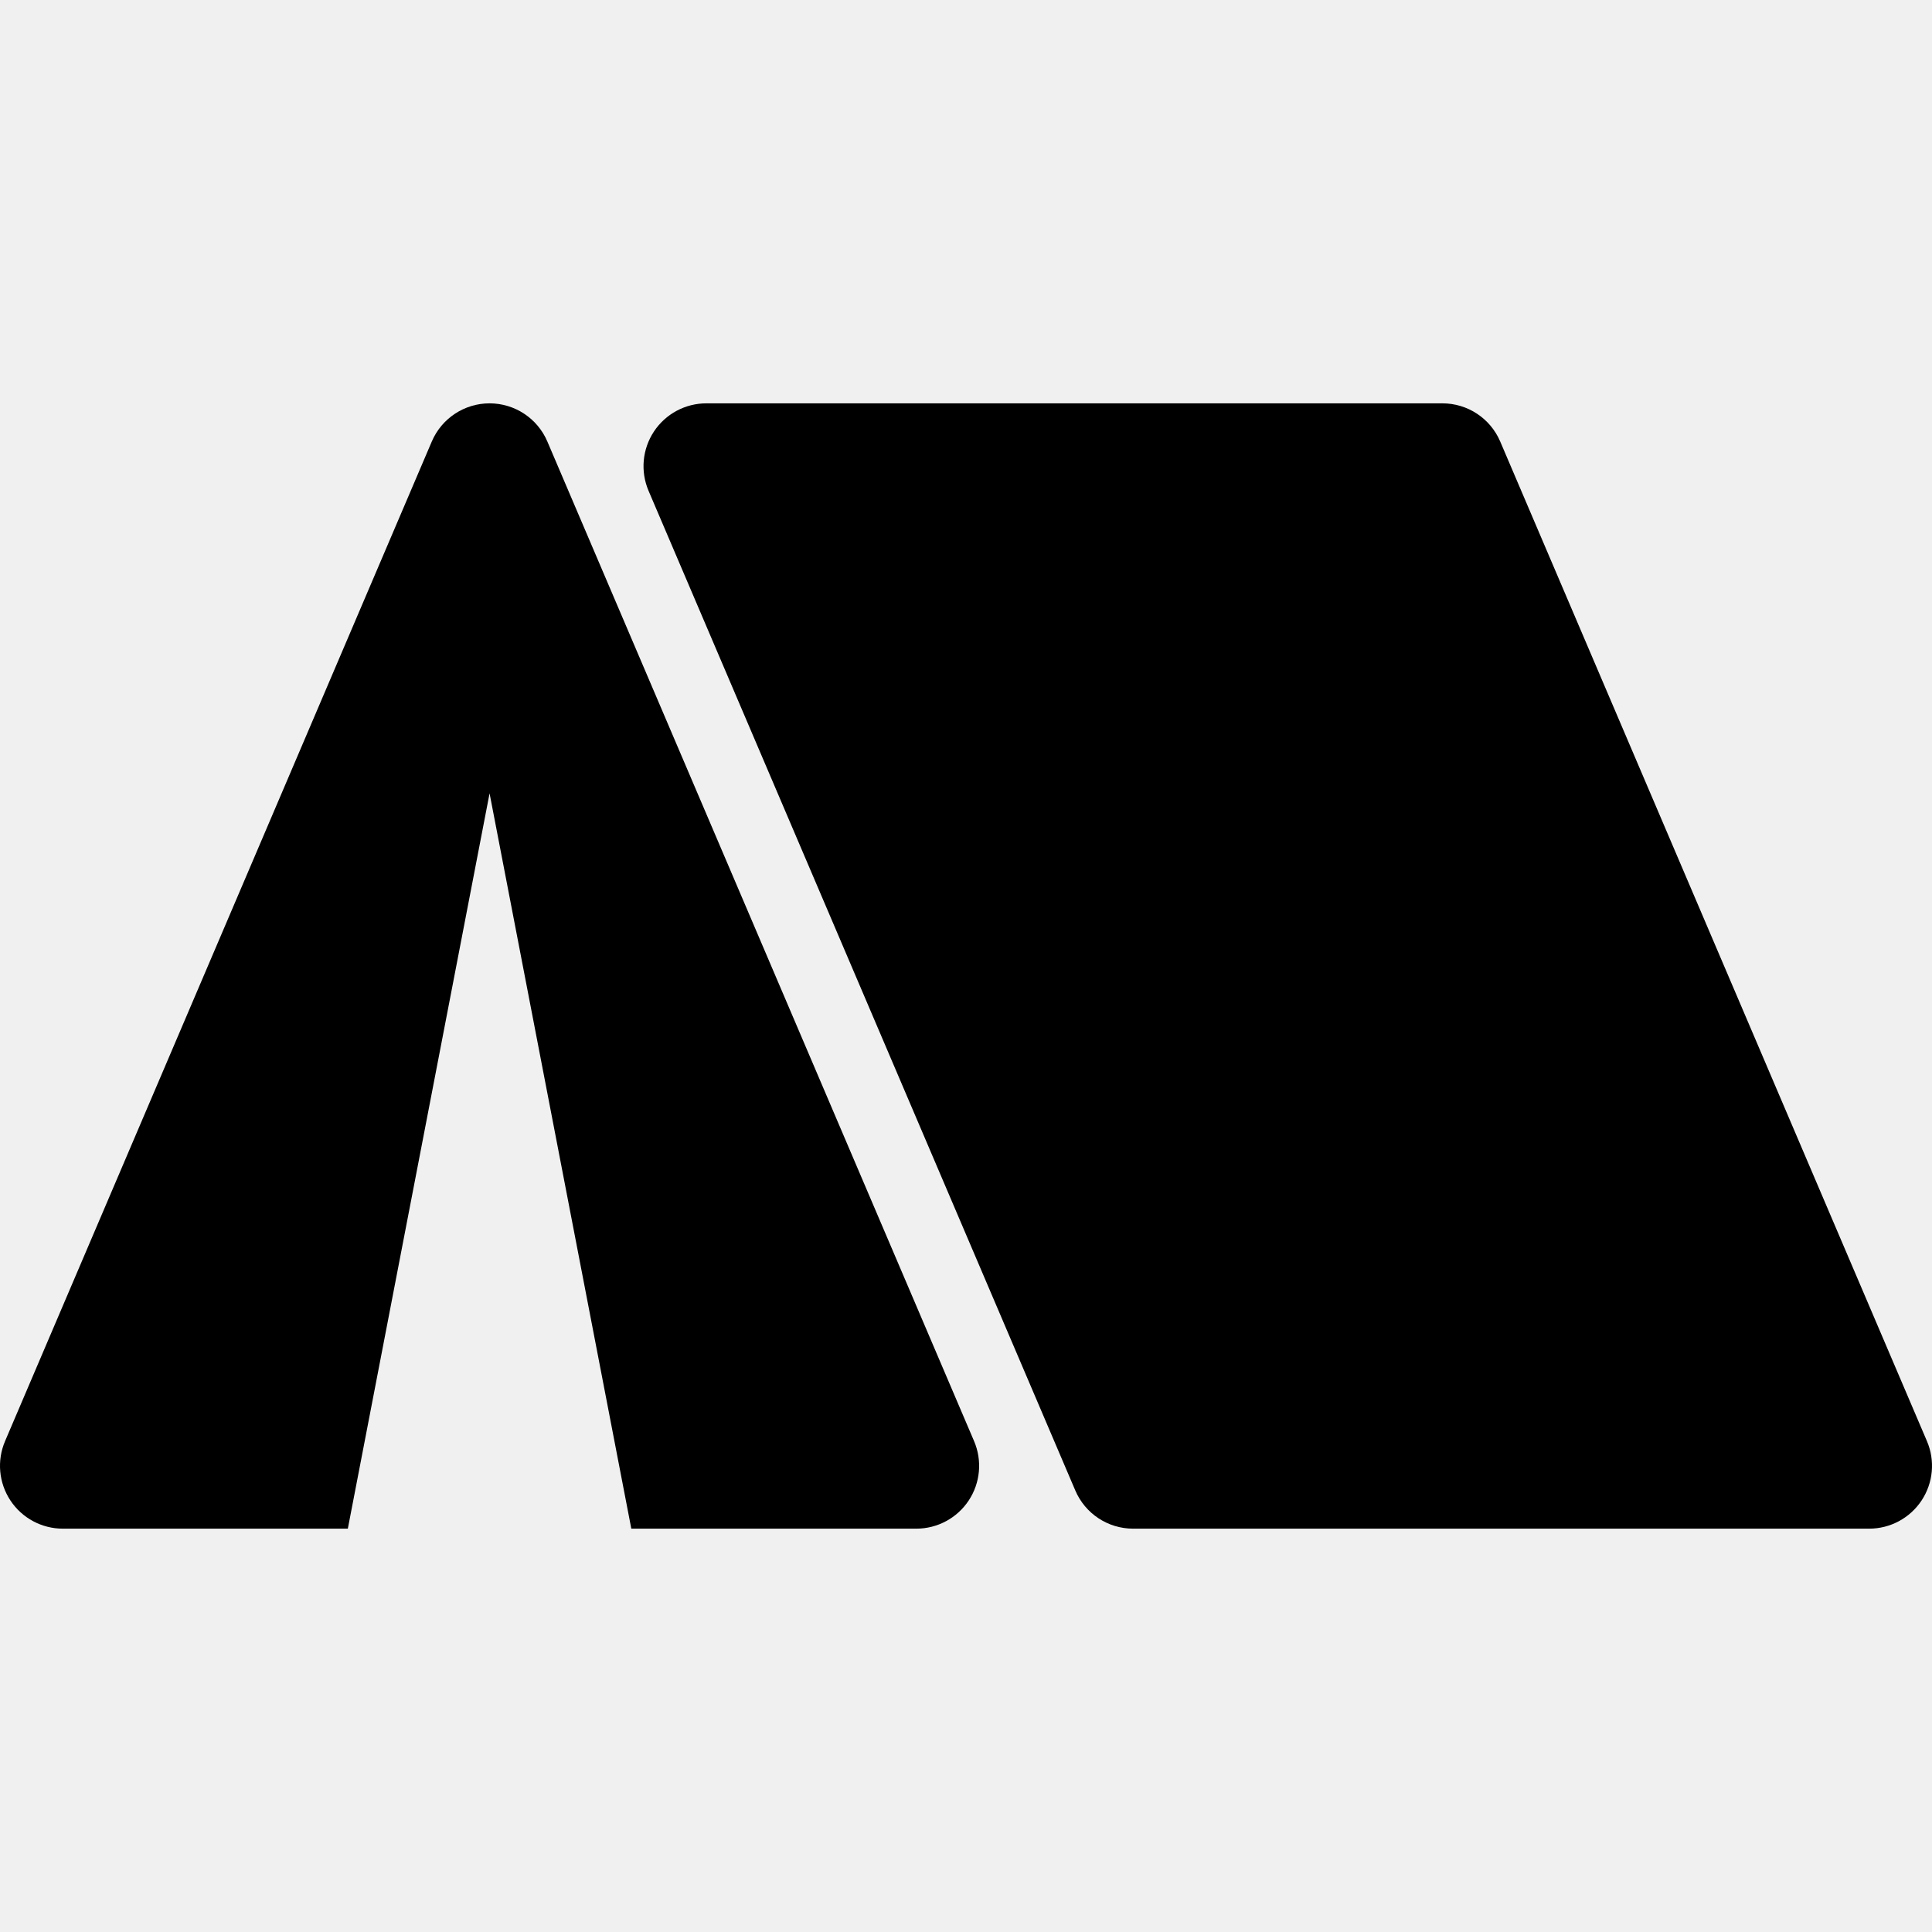
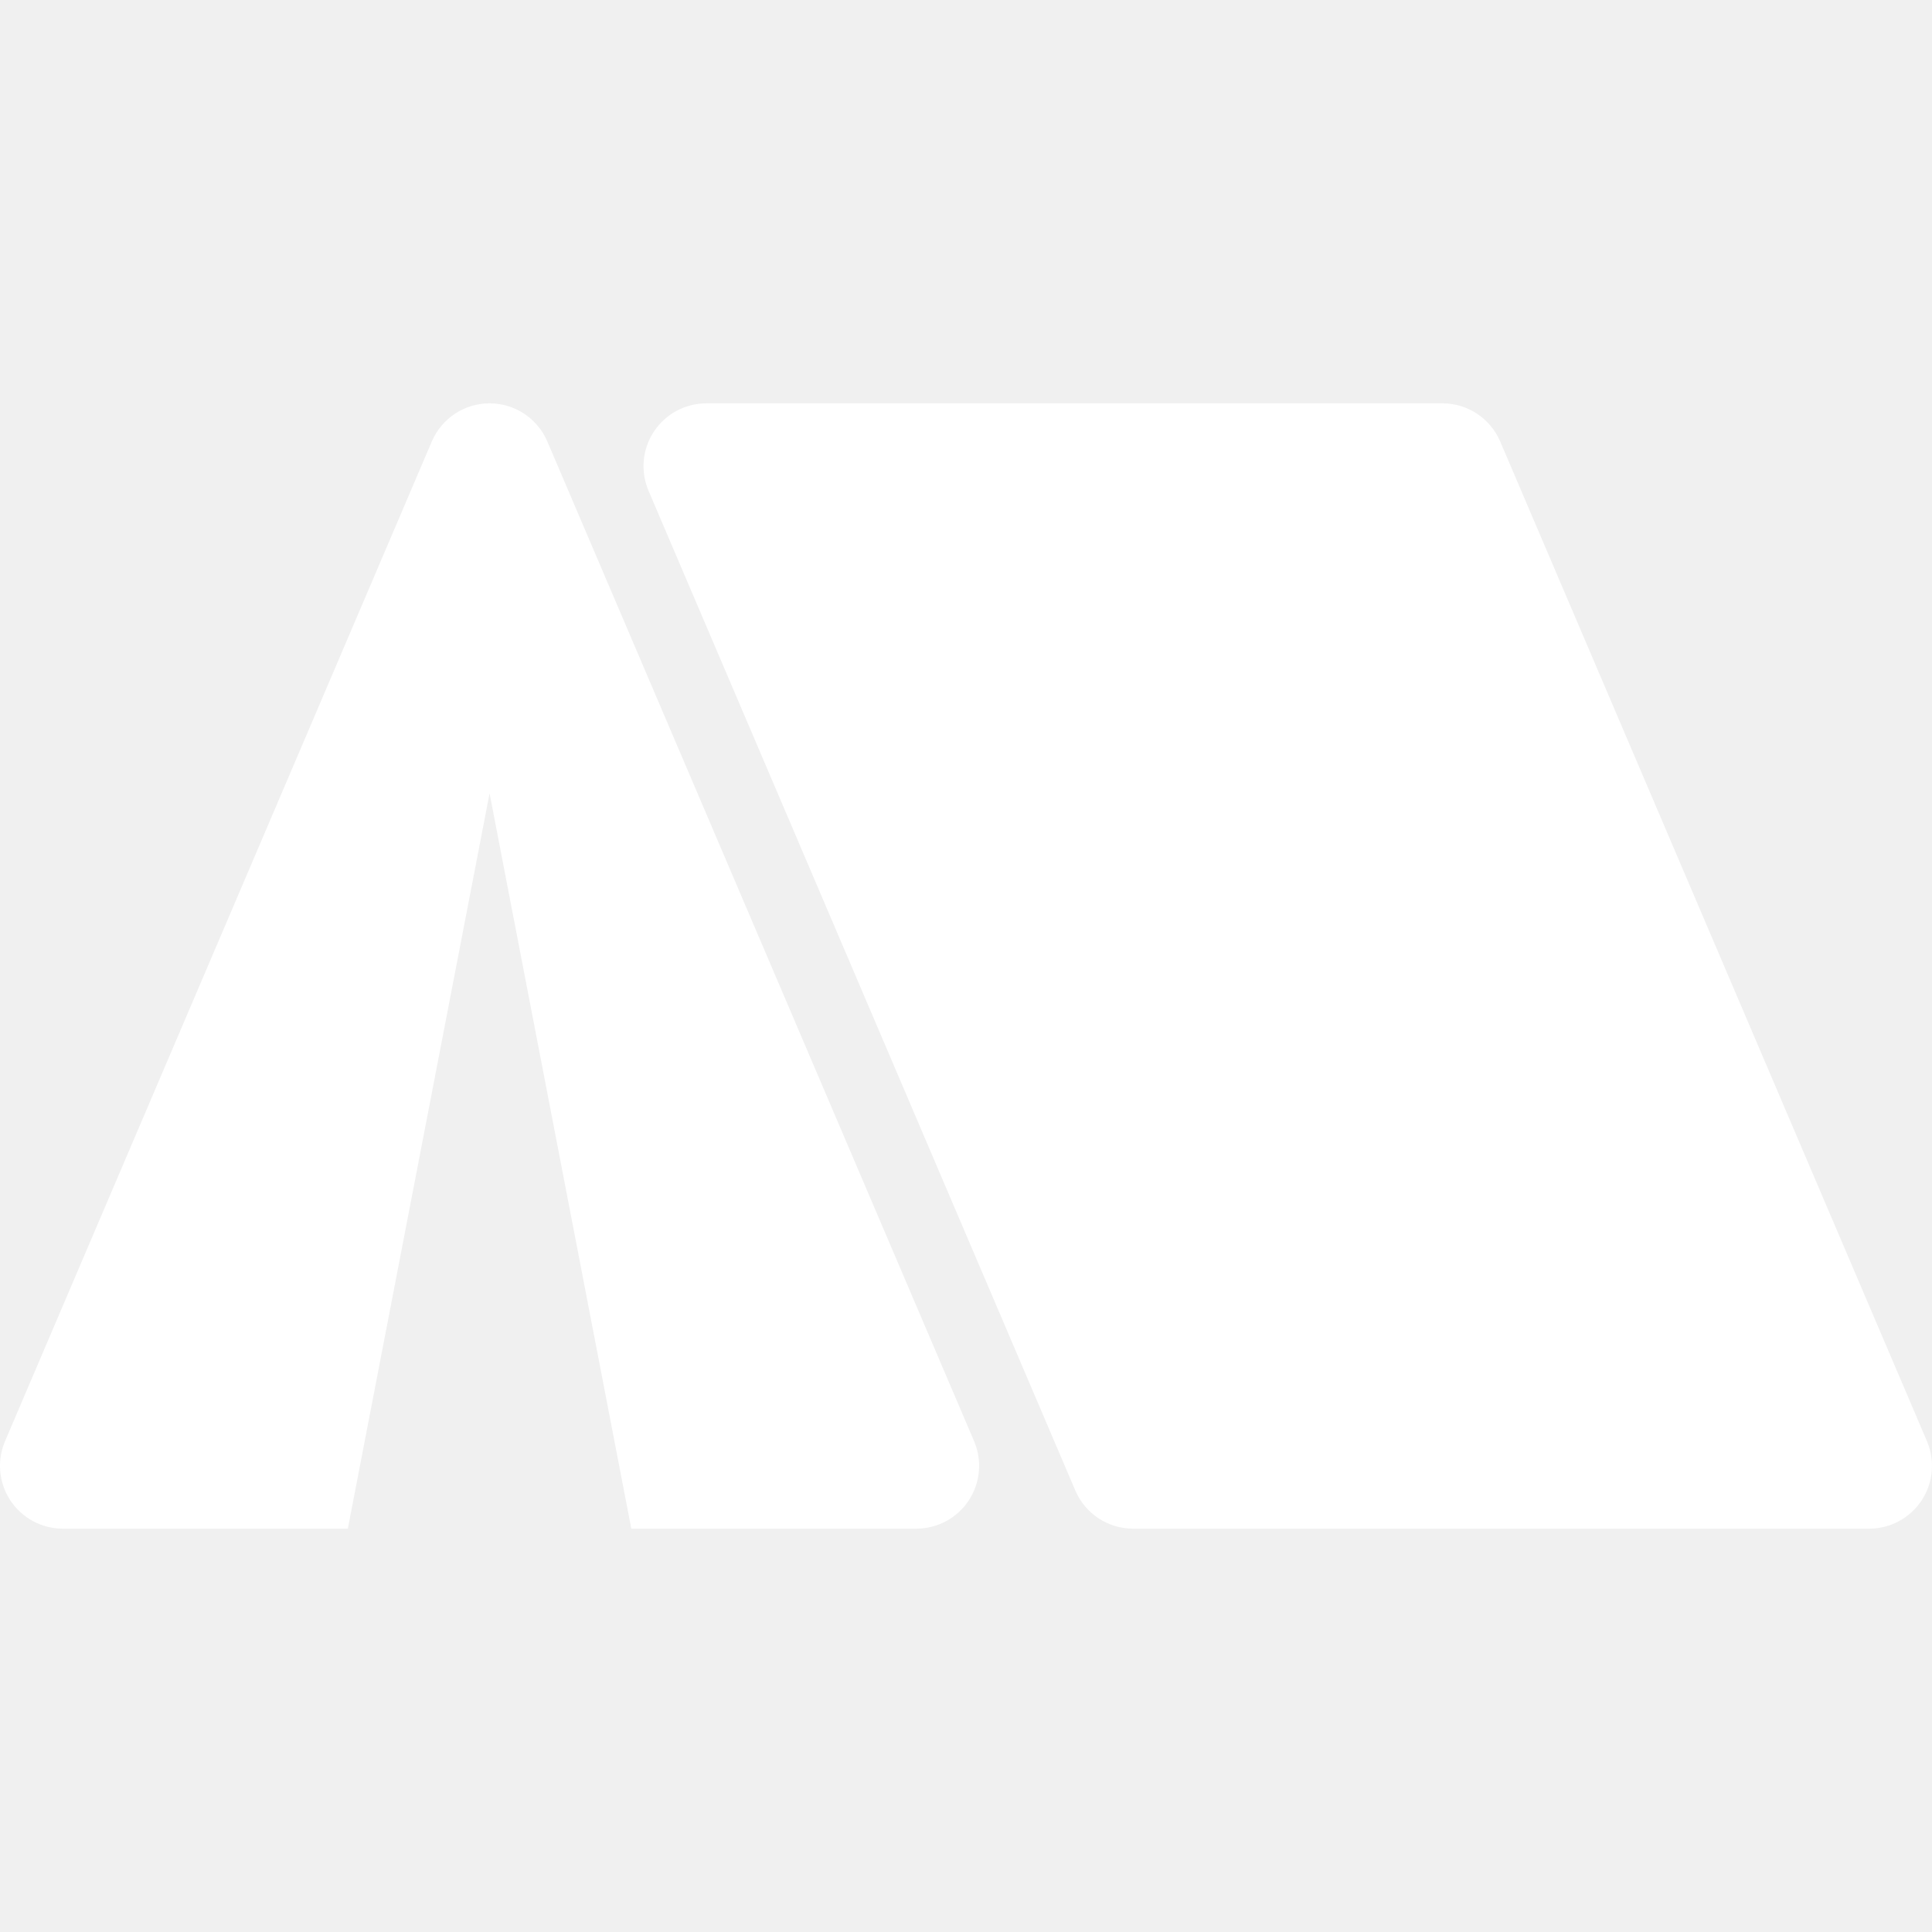
<svg xmlns="http://www.w3.org/2000/svg" version="1.1" id="Layer_1" x="0px" y="0px" viewBox="0 0 511.999 511.999" style="enable-background:new 0 0 511.999 511.999;" xml:space="preserve">
+   <style type="text/css">
+  	path {
+  		fill: #fff;
+  	}
+ </style>
  <g>
    <g>
      <path d="M510.662,381.925L397.57,117.002c-2.618-6.133-8.643-10.112-15.311-10.112H187.188c-5.593,0-10.81,2.807-13.893,7.474    c-3.082,4.666-3.615,10.567-1.42,15.711l113.093,264.923c2.618,6.133,8.643,10.112,15.311,10.112H495.35    c5.593,0,10.81-2.807,13.893-7.474C512.325,392.97,512.859,387.068,510.662,381.925z" />
    </g>
  </g>
  <g>
    <g>
      <path d="M258.144,381.925L145.052,117.002c-2.618-6.133-8.643-10.112-15.311-10.112c-6.668,0-12.694,3.979-15.311,10.112    L1.337,381.925c-2.195,5.143-1.663,11.045,1.42,15.711c3.081,4.667,8.3,7.474,13.893,7.474h75.529l37.562-194.864l37.562,194.864    h75.529c5.593,0,10.81-2.807,13.893-7.474C259.807,392.97,260.34,387.068,258.144,381.925z" />
    </g>
  </g>
  <g>
</g>
  <g>
</g>
  <g>
</g>
  <g>
</g>
  <g>
</g>
  <g>
</g>
  <g>
</g>
  <g>
</g>
  <g>
</g>
  <g>
</g>
  <g>
</g>
  <g>
</g>
  <g>
</g>
  <g>
</g>
  <g>
</g>
</svg>
